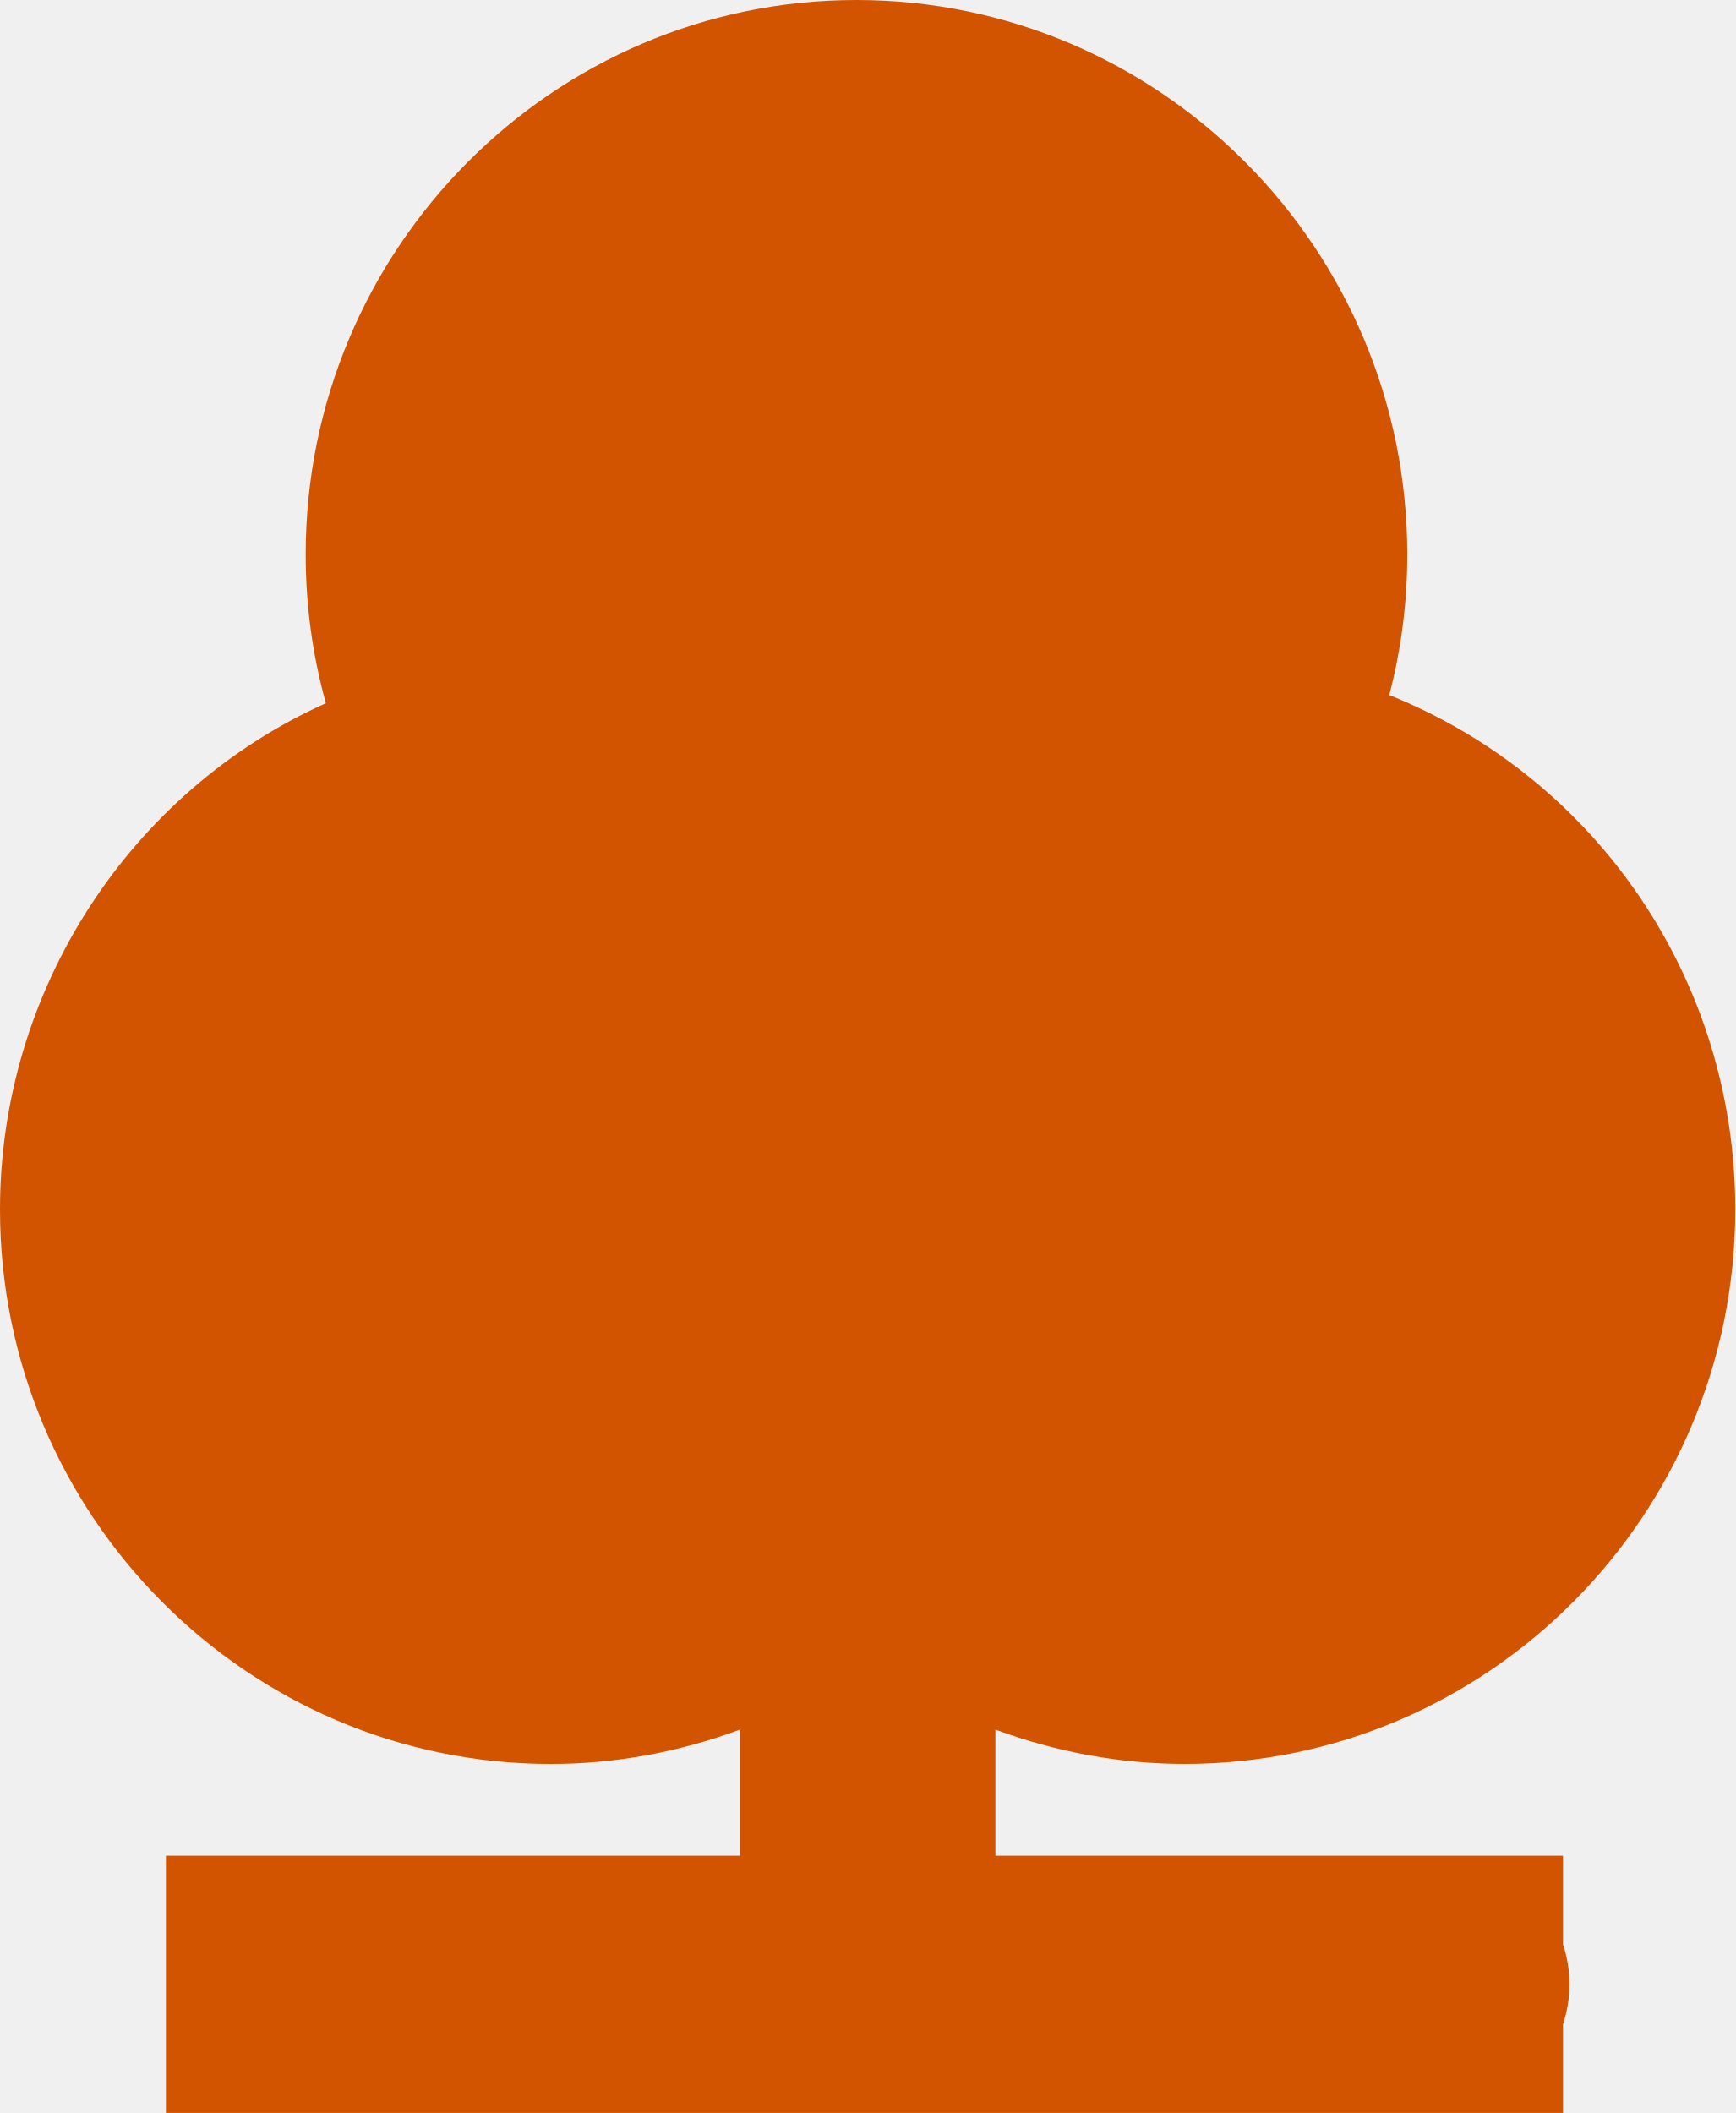
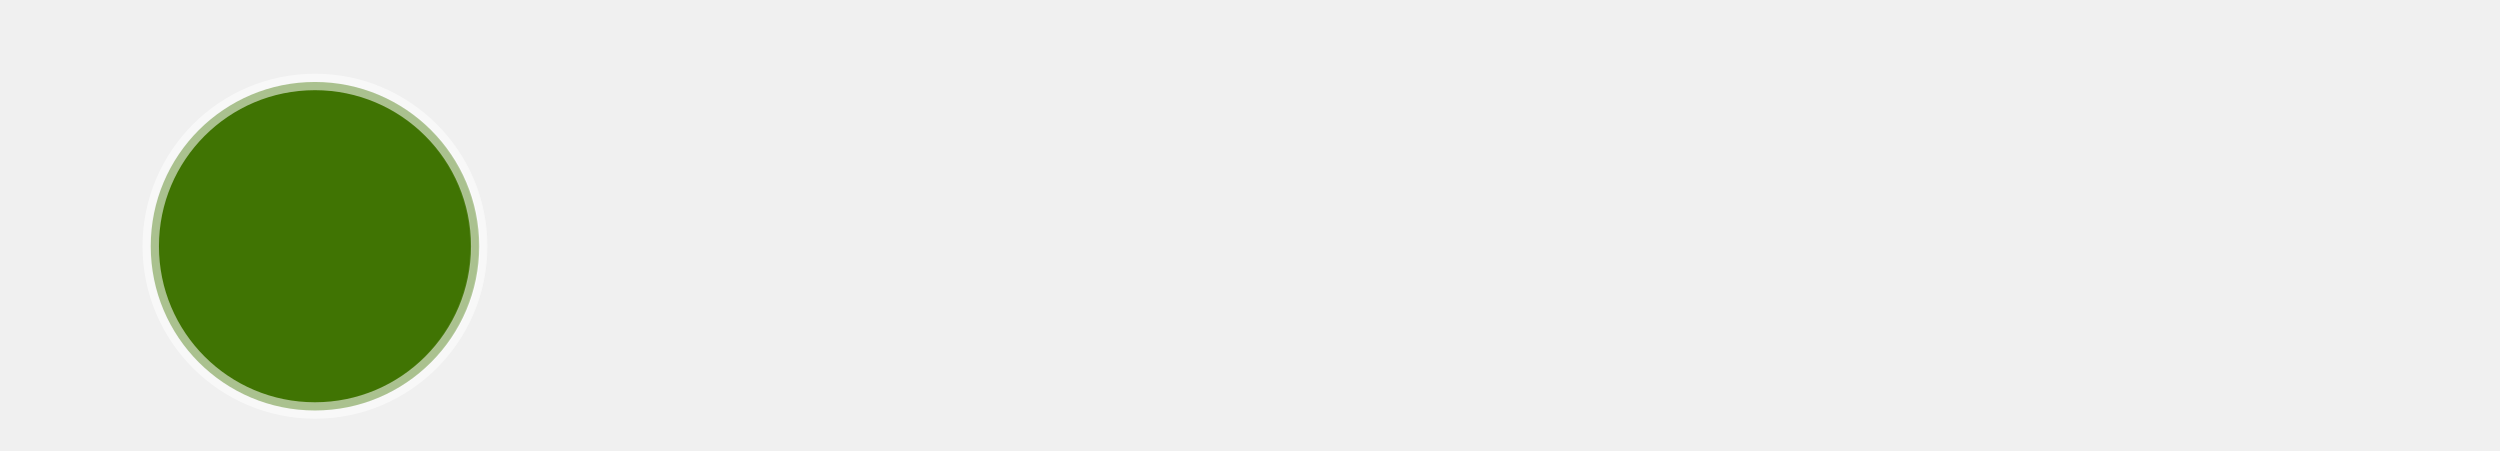
- <svg xmlns="http://www.w3.org/2000/svg" version="1.1" id="Capa_1" x="0px" y="0px" viewBox="0 0 13.277 16.167" xml:space="preserve" width="13.277" height="16.167">
-   <defs id="defs41" />
-   <g id="g6" transform="matrix(0.04908267,0,0,0.0494141,-1.390561,0)" style="fill:#d35400;stroke:none;stroke-width:2.854;stroke-miterlimit:4;stroke-dasharray:none;stroke-opacity:1;fill-opacity:1">
-     <g id="g4" style="fill:#d35400;stroke:none;stroke-width:2.854;stroke-miterlimit:4;stroke-dasharray:none;stroke-opacity:1;fill-opacity:1">
-       <path style="fill:#d35400;stroke:none;stroke-width:2.854;stroke-miterlimit:4;stroke-dasharray:none;stroke-opacity:1;fill-opacity:1" d="M 271.976,327.169 H 54.197 V 287.34 h 89.473 v -19.53 c -9.475,3.497 -19.512,5.322 -29.47,5.322 -47.347,0 -85.869,-38.522 -85.869,-85.869 0,-33.898 20.192,-64.705 50.796,-78.381 C 77.039,101.406 75.982,93.684 75.982,85.862 75.982,38.516 114.498,0 161.839,0 c 47.347,0 85.869,38.522 85.869,85.863 0,7.375 -0.937,14.673 -2.804,21.755 32.49,12.984 53.935,44.292 53.935,79.64 0,47.347 -38.516,85.869 -85.857,85.869 -9.965,0 -20.007,-1.826 -29.482,-5.322 v 19.53 h 88.477 v 13.694 c 0.674,2.029 1.014,4.111 1.014,6.217 0,2.106 -0.34,4.189 -1.014,6.217 v 13.706 z" id="path2" />
-     </g>
-   </g>
-   <g id="g8" transform="matrix(0.04908267,0,0,0.0494141,-1.390561,0)" style="fill:#d35400;stroke:none;stroke-width:2.854;stroke-miterlimit:4;stroke-dasharray:none;stroke-opacity:1;fill-opacity:1">
- </g>
-   <g id="g10" transform="matrix(0.04908267,0,0,0.0494141,-1.390561,0)" style="fill:#d35400;stroke:none;stroke-width:2.854;stroke-miterlimit:4;stroke-dasharray:none;stroke-opacity:1;fill-opacity:1">
- </g>
-   <g id="g12" transform="matrix(0.04908267,0,0,0.0494141,-1.390561,0)" style="fill:#d35400;stroke:none;stroke-width:2.854;stroke-miterlimit:4;stroke-dasharray:none;stroke-opacity:1;fill-opacity:1">
- </g>
-   <g id="g14" transform="matrix(0.04908267,0,0,0.0494141,-1.390561,0)" style="fill:#d35400;stroke:none;stroke-width:2.854;stroke-miterlimit:4;stroke-dasharray:none;stroke-opacity:1;fill-opacity:1">
- </g>
-   <g id="g16" transform="matrix(0.04908267,0,0,0.0494141,-1.390561,0)" style="fill:#d35400;stroke:none;stroke-width:2.854;stroke-miterlimit:4;stroke-dasharray:none;stroke-opacity:1;fill-opacity:1">
- </g>
-   <g id="g18" transform="matrix(0.04908267,0,0,0.0494141,-1.390561,0)" style="fill:#d35400;stroke:none;stroke-width:2.854;stroke-miterlimit:4;stroke-dasharray:none;stroke-opacity:1;fill-opacity:1">
- </g>
-   <g id="g20" transform="matrix(0.04908267,0,0,0.0494141,-1.390561,0)" style="fill:#d35400;stroke:none;stroke-width:2.854;stroke-miterlimit:4;stroke-dasharray:none;stroke-opacity:1;fill-opacity:1">
- </g>
-   <g id="g22" transform="matrix(0.04908267,0,0,0.0494141,-1.390561,0)" style="fill:#d35400;stroke:none;stroke-width:2.854;stroke-miterlimit:4;stroke-dasharray:none;stroke-opacity:1;fill-opacity:1">
- </g>
-   <g id="g24" transform="matrix(0.04908267,0,0,0.0494141,-1.390561,0)" style="fill:#d35400;stroke:none;stroke-width:2.854;stroke-miterlimit:4;stroke-dasharray:none;stroke-opacity:1;fill-opacity:1">
- </g>
-   <g id="g26" transform="matrix(0.04908267,0,0,0.0494141,-1.390561,0)" style="fill:#d35400;stroke:none;stroke-width:2.854;stroke-miterlimit:4;stroke-dasharray:none;stroke-opacity:1;fill-opacity:1">
- </g>
-   <g id="g28" transform="matrix(0.04908267,0,0,0.0494141,-1.390561,0)" style="fill:#d35400;stroke:none;stroke-width:2.854;stroke-miterlimit:4;stroke-dasharray:none;stroke-opacity:1;fill-opacity:1">
- </g>
-   <g id="g30" transform="matrix(0.04908267,0,0,0.0494141,-1.390561,0)" style="fill:#d35400;stroke:none;stroke-width:2.854;stroke-miterlimit:4;stroke-dasharray:none;stroke-opacity:1;fill-opacity:1">
- </g>
-   <g id="g32" transform="matrix(0.04908267,0,0,0.0494141,-1.390561,0)" style="fill:#d35400;stroke:none;stroke-width:2.854;stroke-miterlimit:4;stroke-dasharray:none;stroke-opacity:1;fill-opacity:1">
- </g>
-   <g id="g34" transform="matrix(0.04908267,0,0,0.0494141,-1.390561,0)" style="fill:#d35400;stroke:none;stroke-width:2.854;stroke-miterlimit:4;stroke-dasharray:none;stroke-opacity:1;fill-opacity:1">
- </g>
-   <g id="g36" transform="matrix(0.04908267,0,0,0.0494141,-1.390561,0)" style="fill:#d35400;stroke:none;stroke-width:2.854;stroke-miterlimit:4;stroke-dasharray:none;stroke-opacity:1;fill-opacity:1">
- </g>
+ <svg xmlns="http://www.w3.org/2000/svg" version="1.0" width="114.154pt" height="20.57pt" viewBox="0 0 114.154 20.57" preserveAspectRatio="xMidYMid meet" id="svg6">
+   <defs id="defs10" />
+   <g id="g6553" transform="translate(55.66367,26.82473)" />
+   <circle style="fill:#407403;stroke:#ffffff;stroke-width:0.75;stroke-opacity:0.558;fill-opacity:1" id="path836" cx="14.384" cy="11.243" r="7.5" />
</svg>
